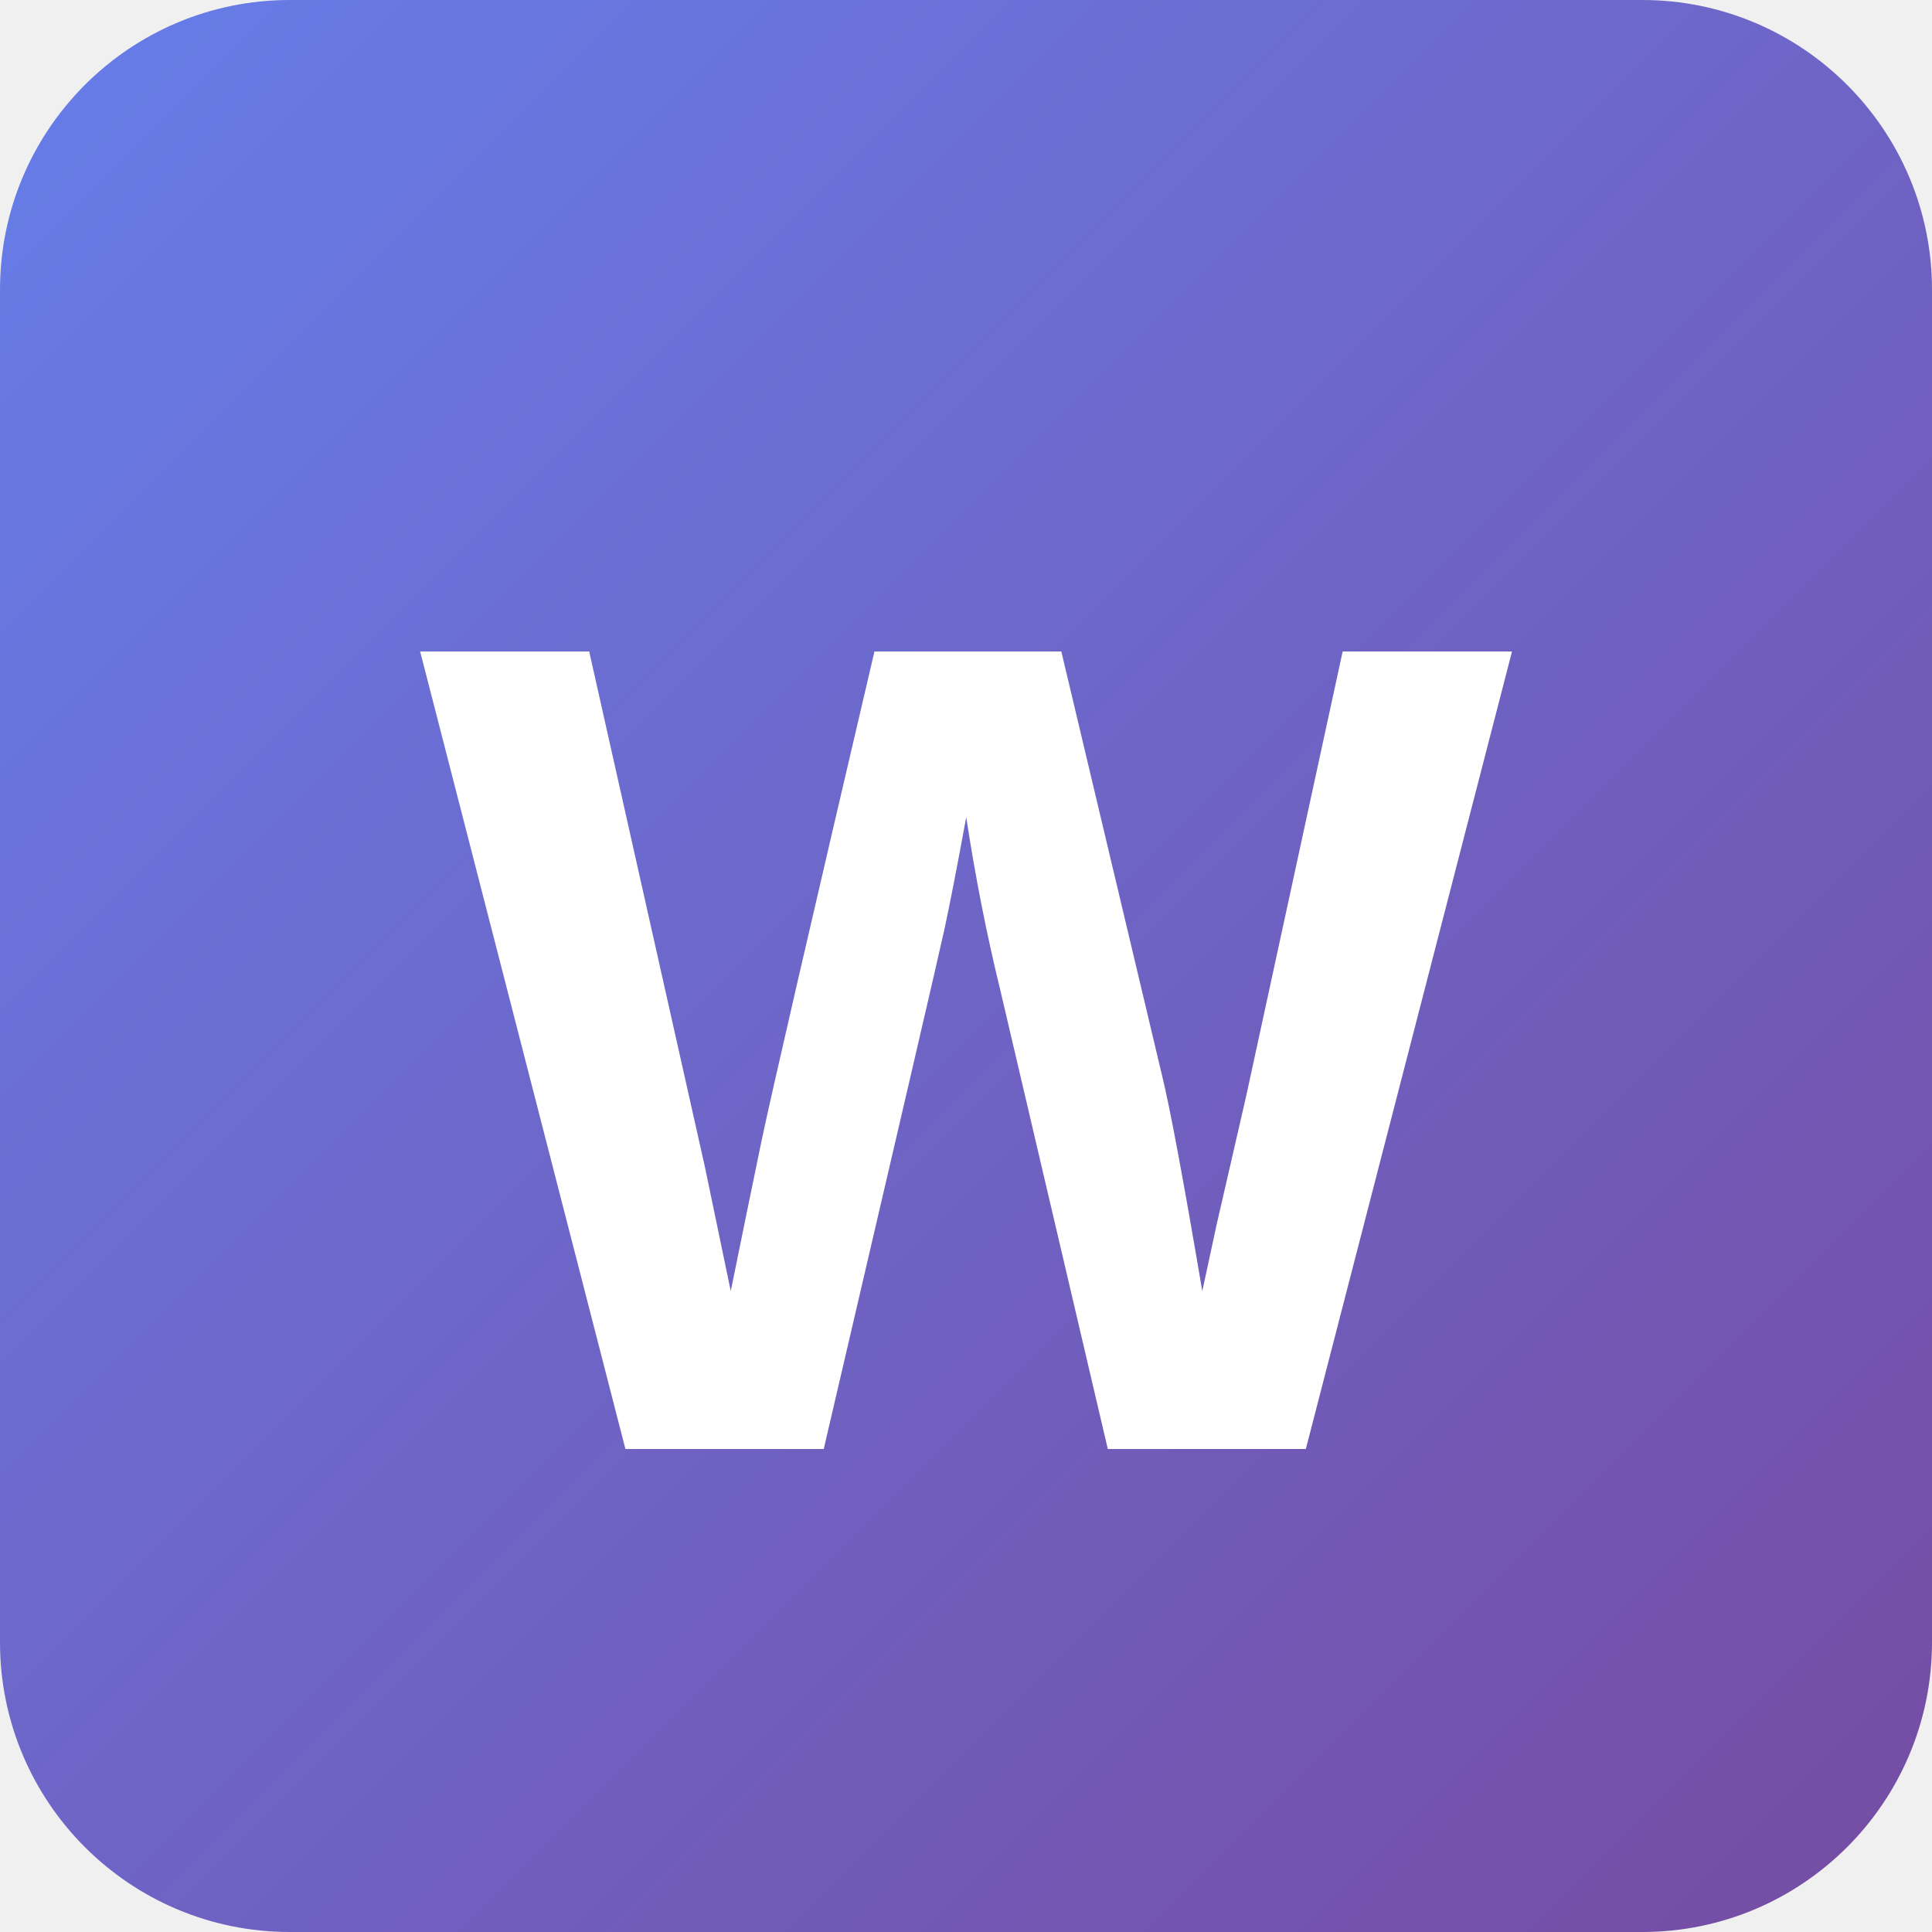
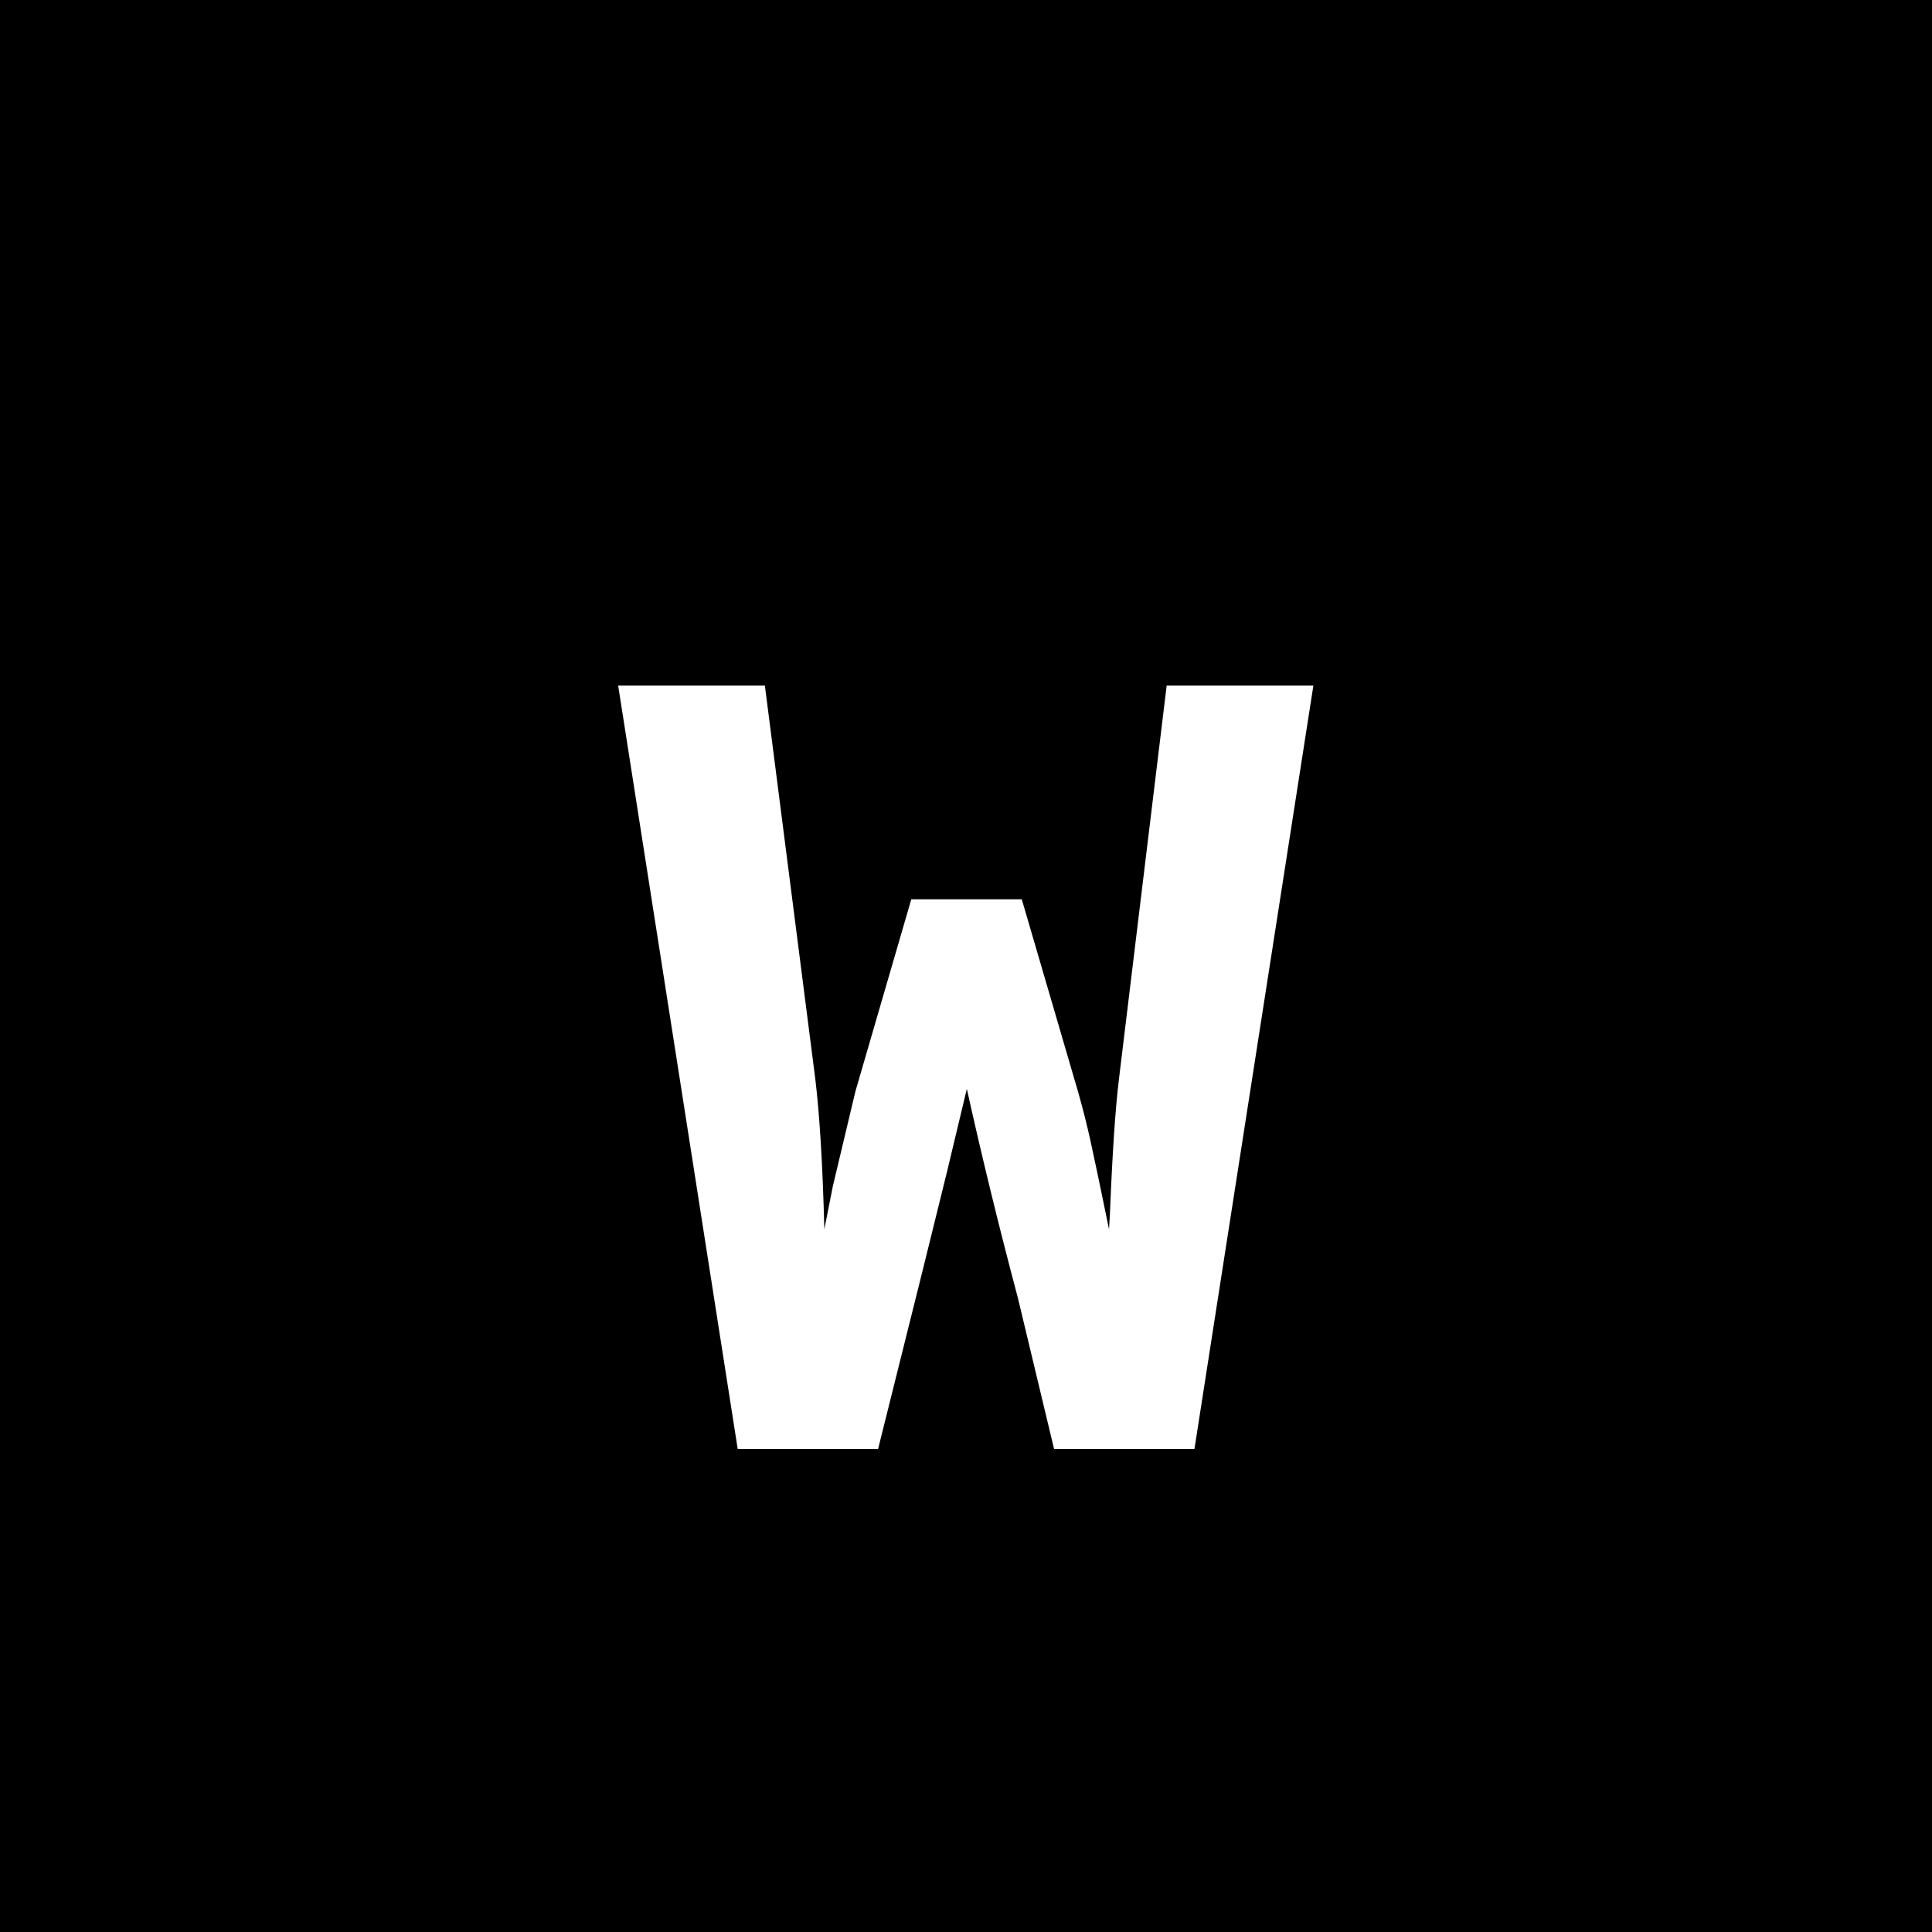
<svg xmlns="http://www.w3.org/2000/svg" viewBox="0 0 100 100">
-   <defs>
-     <linearGradient id="grad" x1="0%" y1="0%" x2="100%" y2="100%">
-       <stop offset="0%" style="stop-color:#667eea;stop-opacity:1" />
-       <stop offset="100%" style="stop-color:#764ba2;stop-opacity:1" />
-     </linearGradient>
-   </defs>
-   <rect width="100" height="100" rx="15" fill="url(#grad)" />
-   <text x="50" y="75" font-family="Arial, sans-serif" font-size="60" font-weight="bold" fill="white" text-anchor="middle">W</text>
+   <rect width="100" height="100" fill="#000000" />
+   <text x="50" y="75" font-family="Courier New, monospace" font-size="60" font-weight="bold" fill="#FFFFFF" text-anchor="middle">W</text>
</svg>
